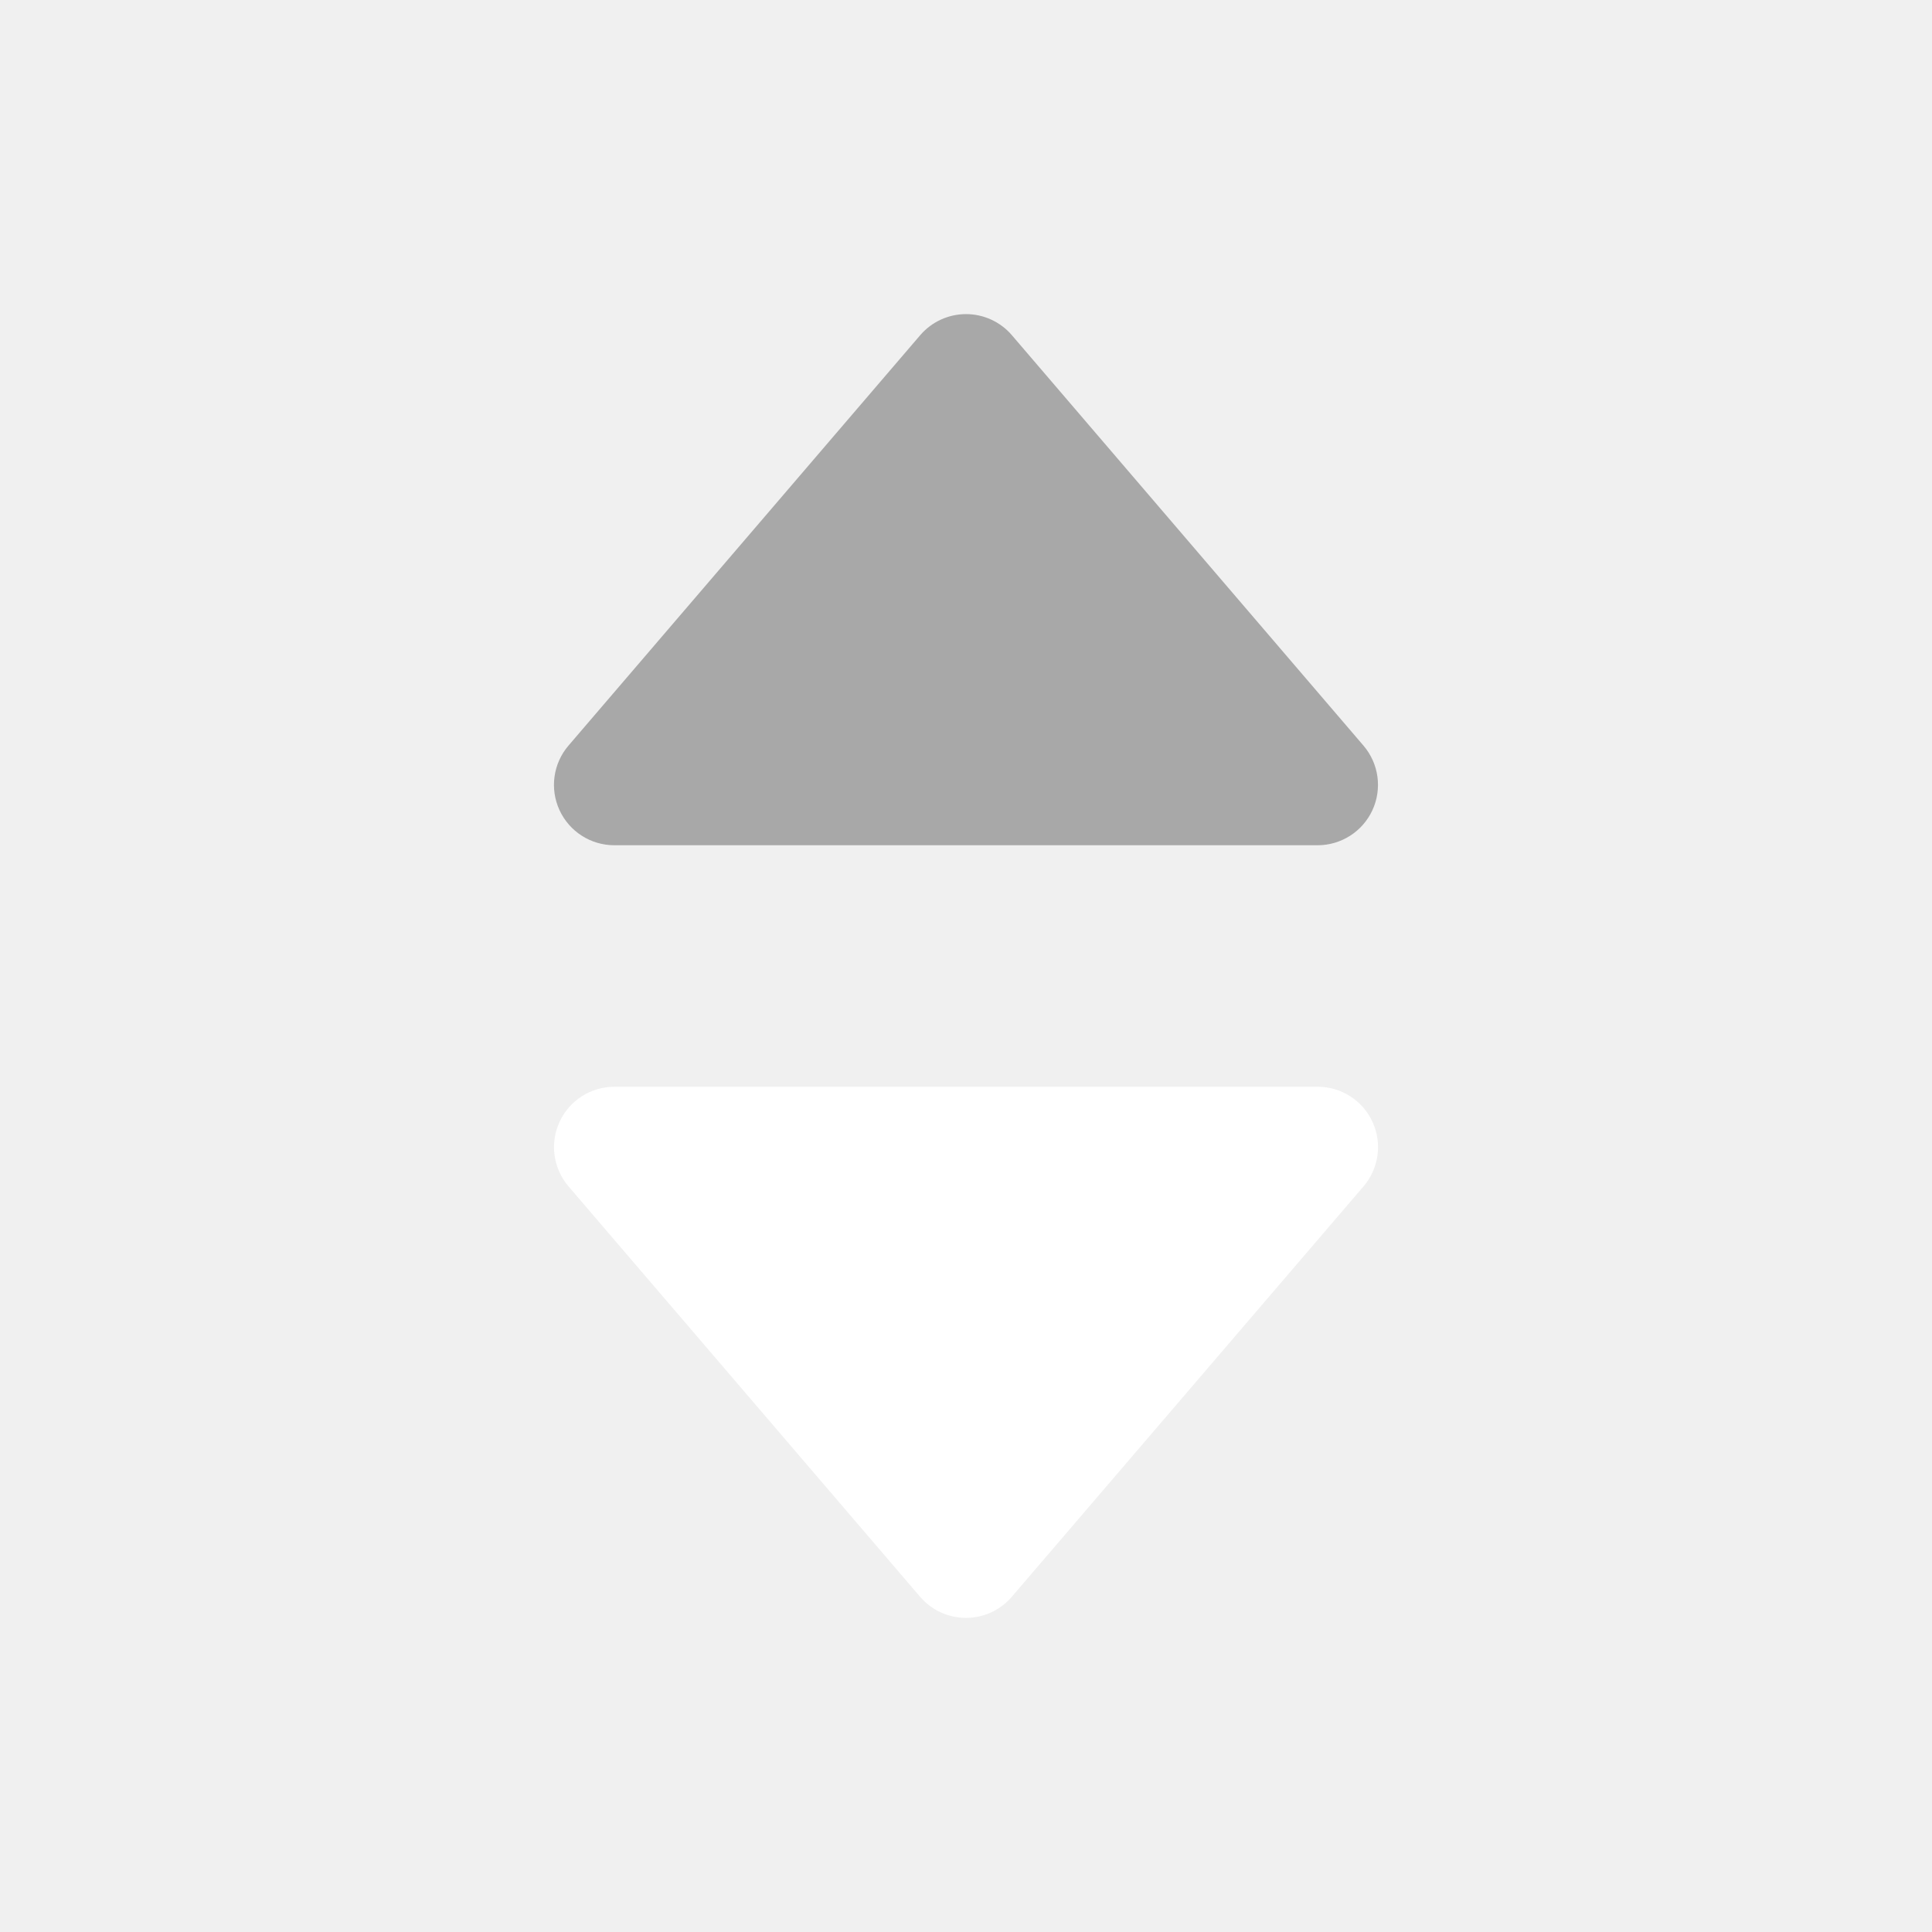
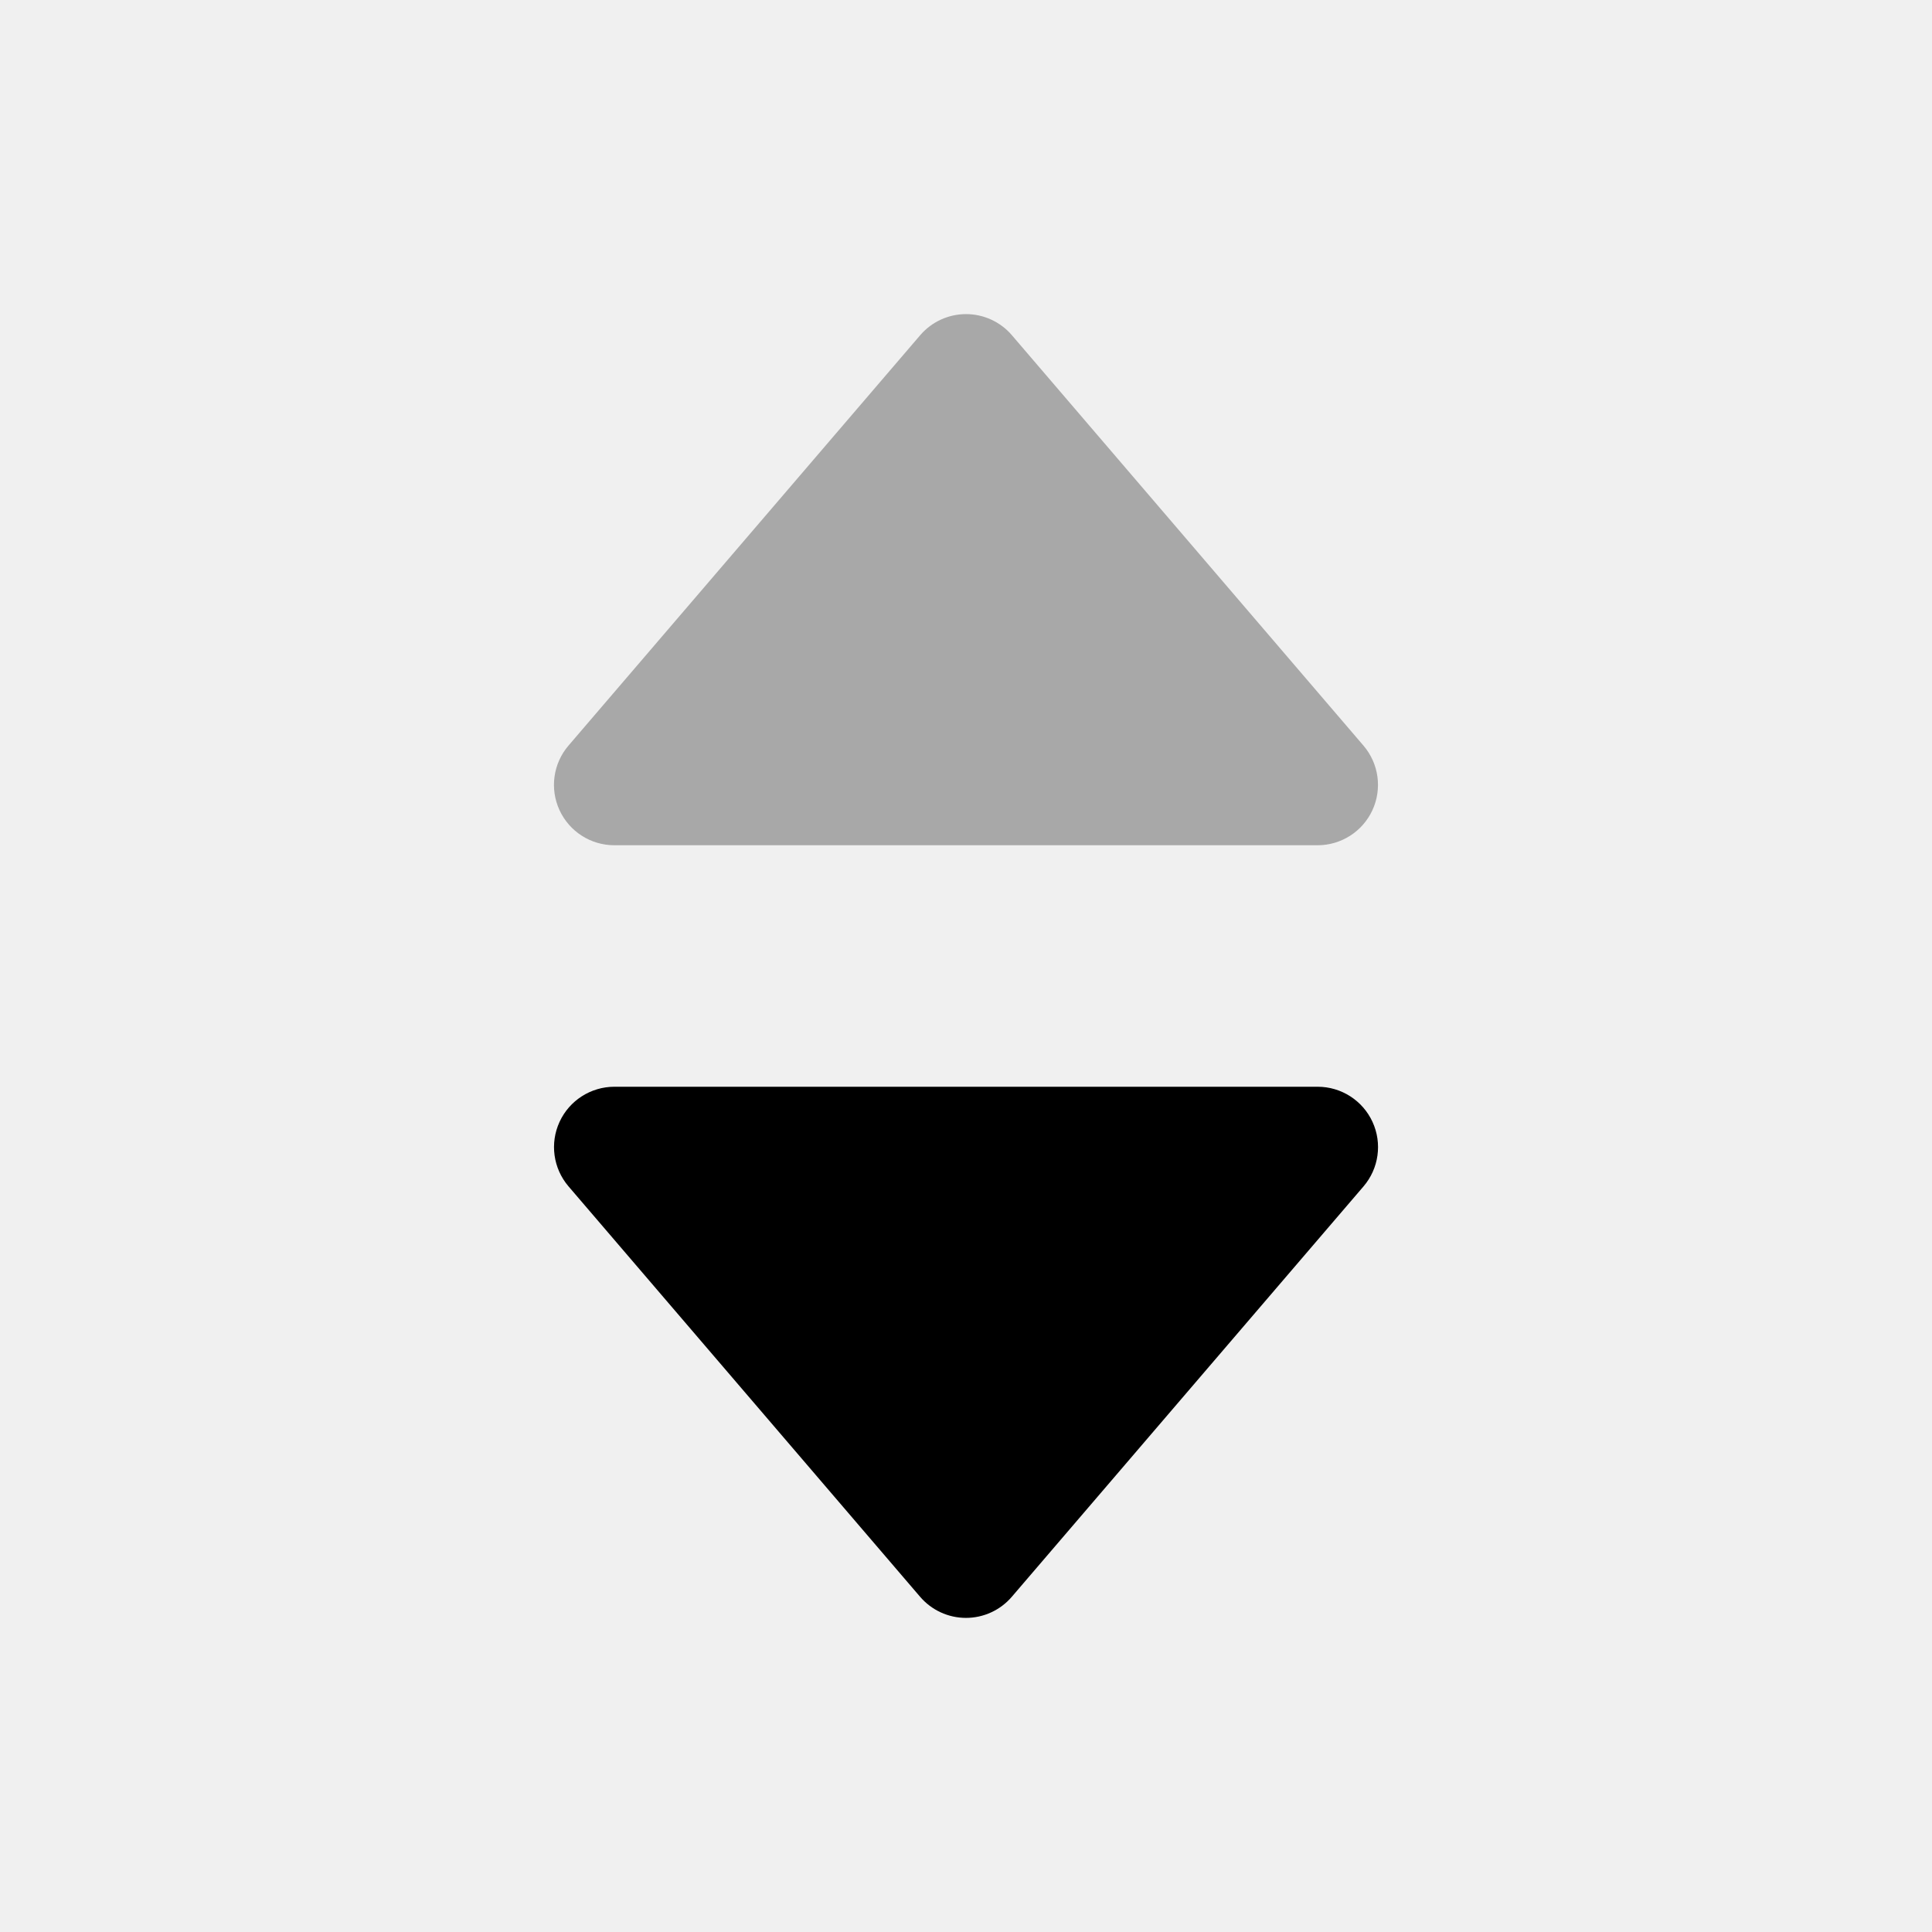
<svg xmlns="http://www.w3.org/2000/svg" width="24" height="24" viewBox="0 0 24 24">
  <defs>
-     <style>.a{fill:none;}.b{fill:#a8a8a8;}.c{fill:#fff;}</style>
+     <style>.a{fill:none;}.b{fill:#a8a8a8;}.c{fill:#000;}</style>
  </defs>
  <g transform="translate(-888 -723)">
    <g transform="translate(888 723)">
      <rect class="a" width="24" height="24" />
      <path class="b" d="M5.431.664a.75.75,0,0,1,1.139,0l4.369,5.1A.75.75,0,0,1,10.369,7H1.631a.75.75,0,0,1-.569-1.238Z" transform="translate(6 3.5)" />
      <path class="c" d="M5.431.664a.75.75,0,0,1,1.139,0l4.369,5.1A.75.75,0,0,1,10.369,7H1.631a.75.75,0,0,1-.569-1.238Z" transform="translate(18 20.5) rotate(180)" />
    </g>
  </g>
</svg>
